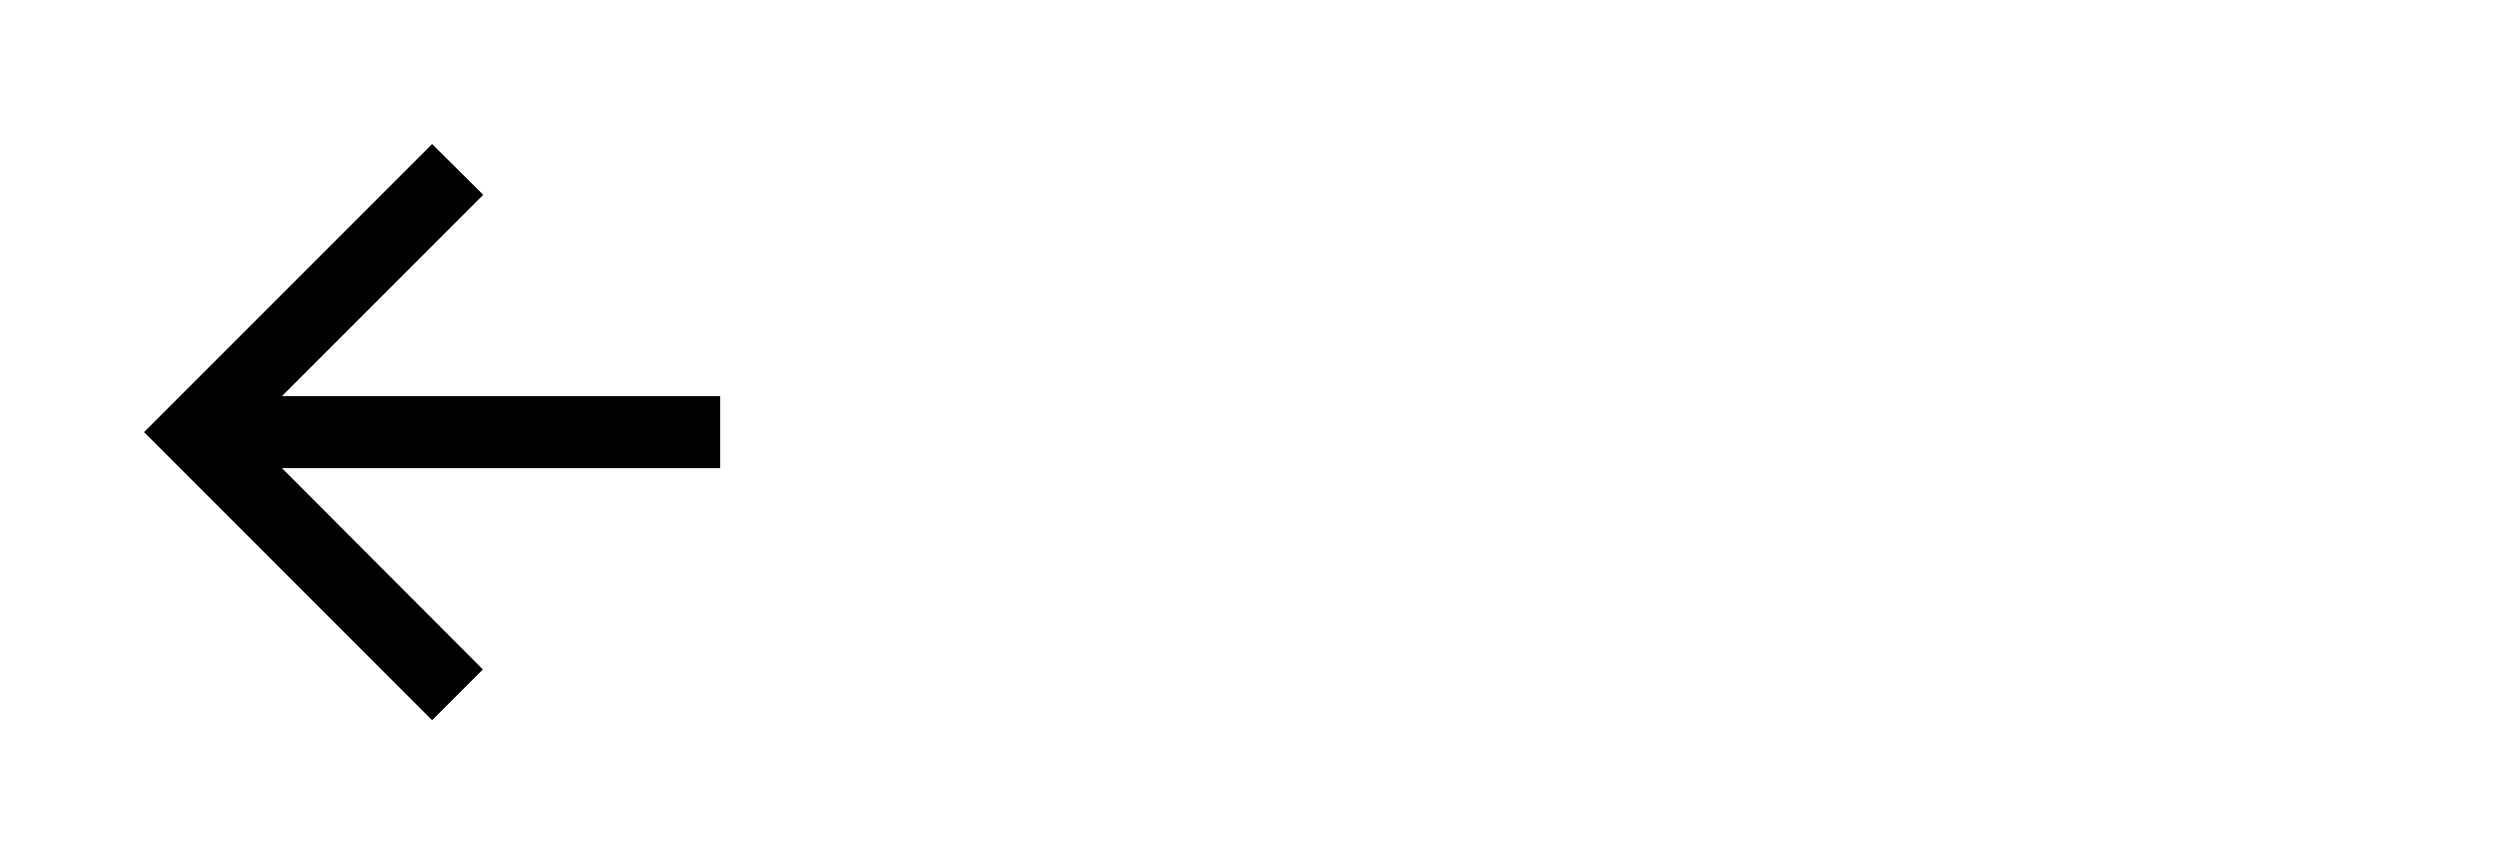
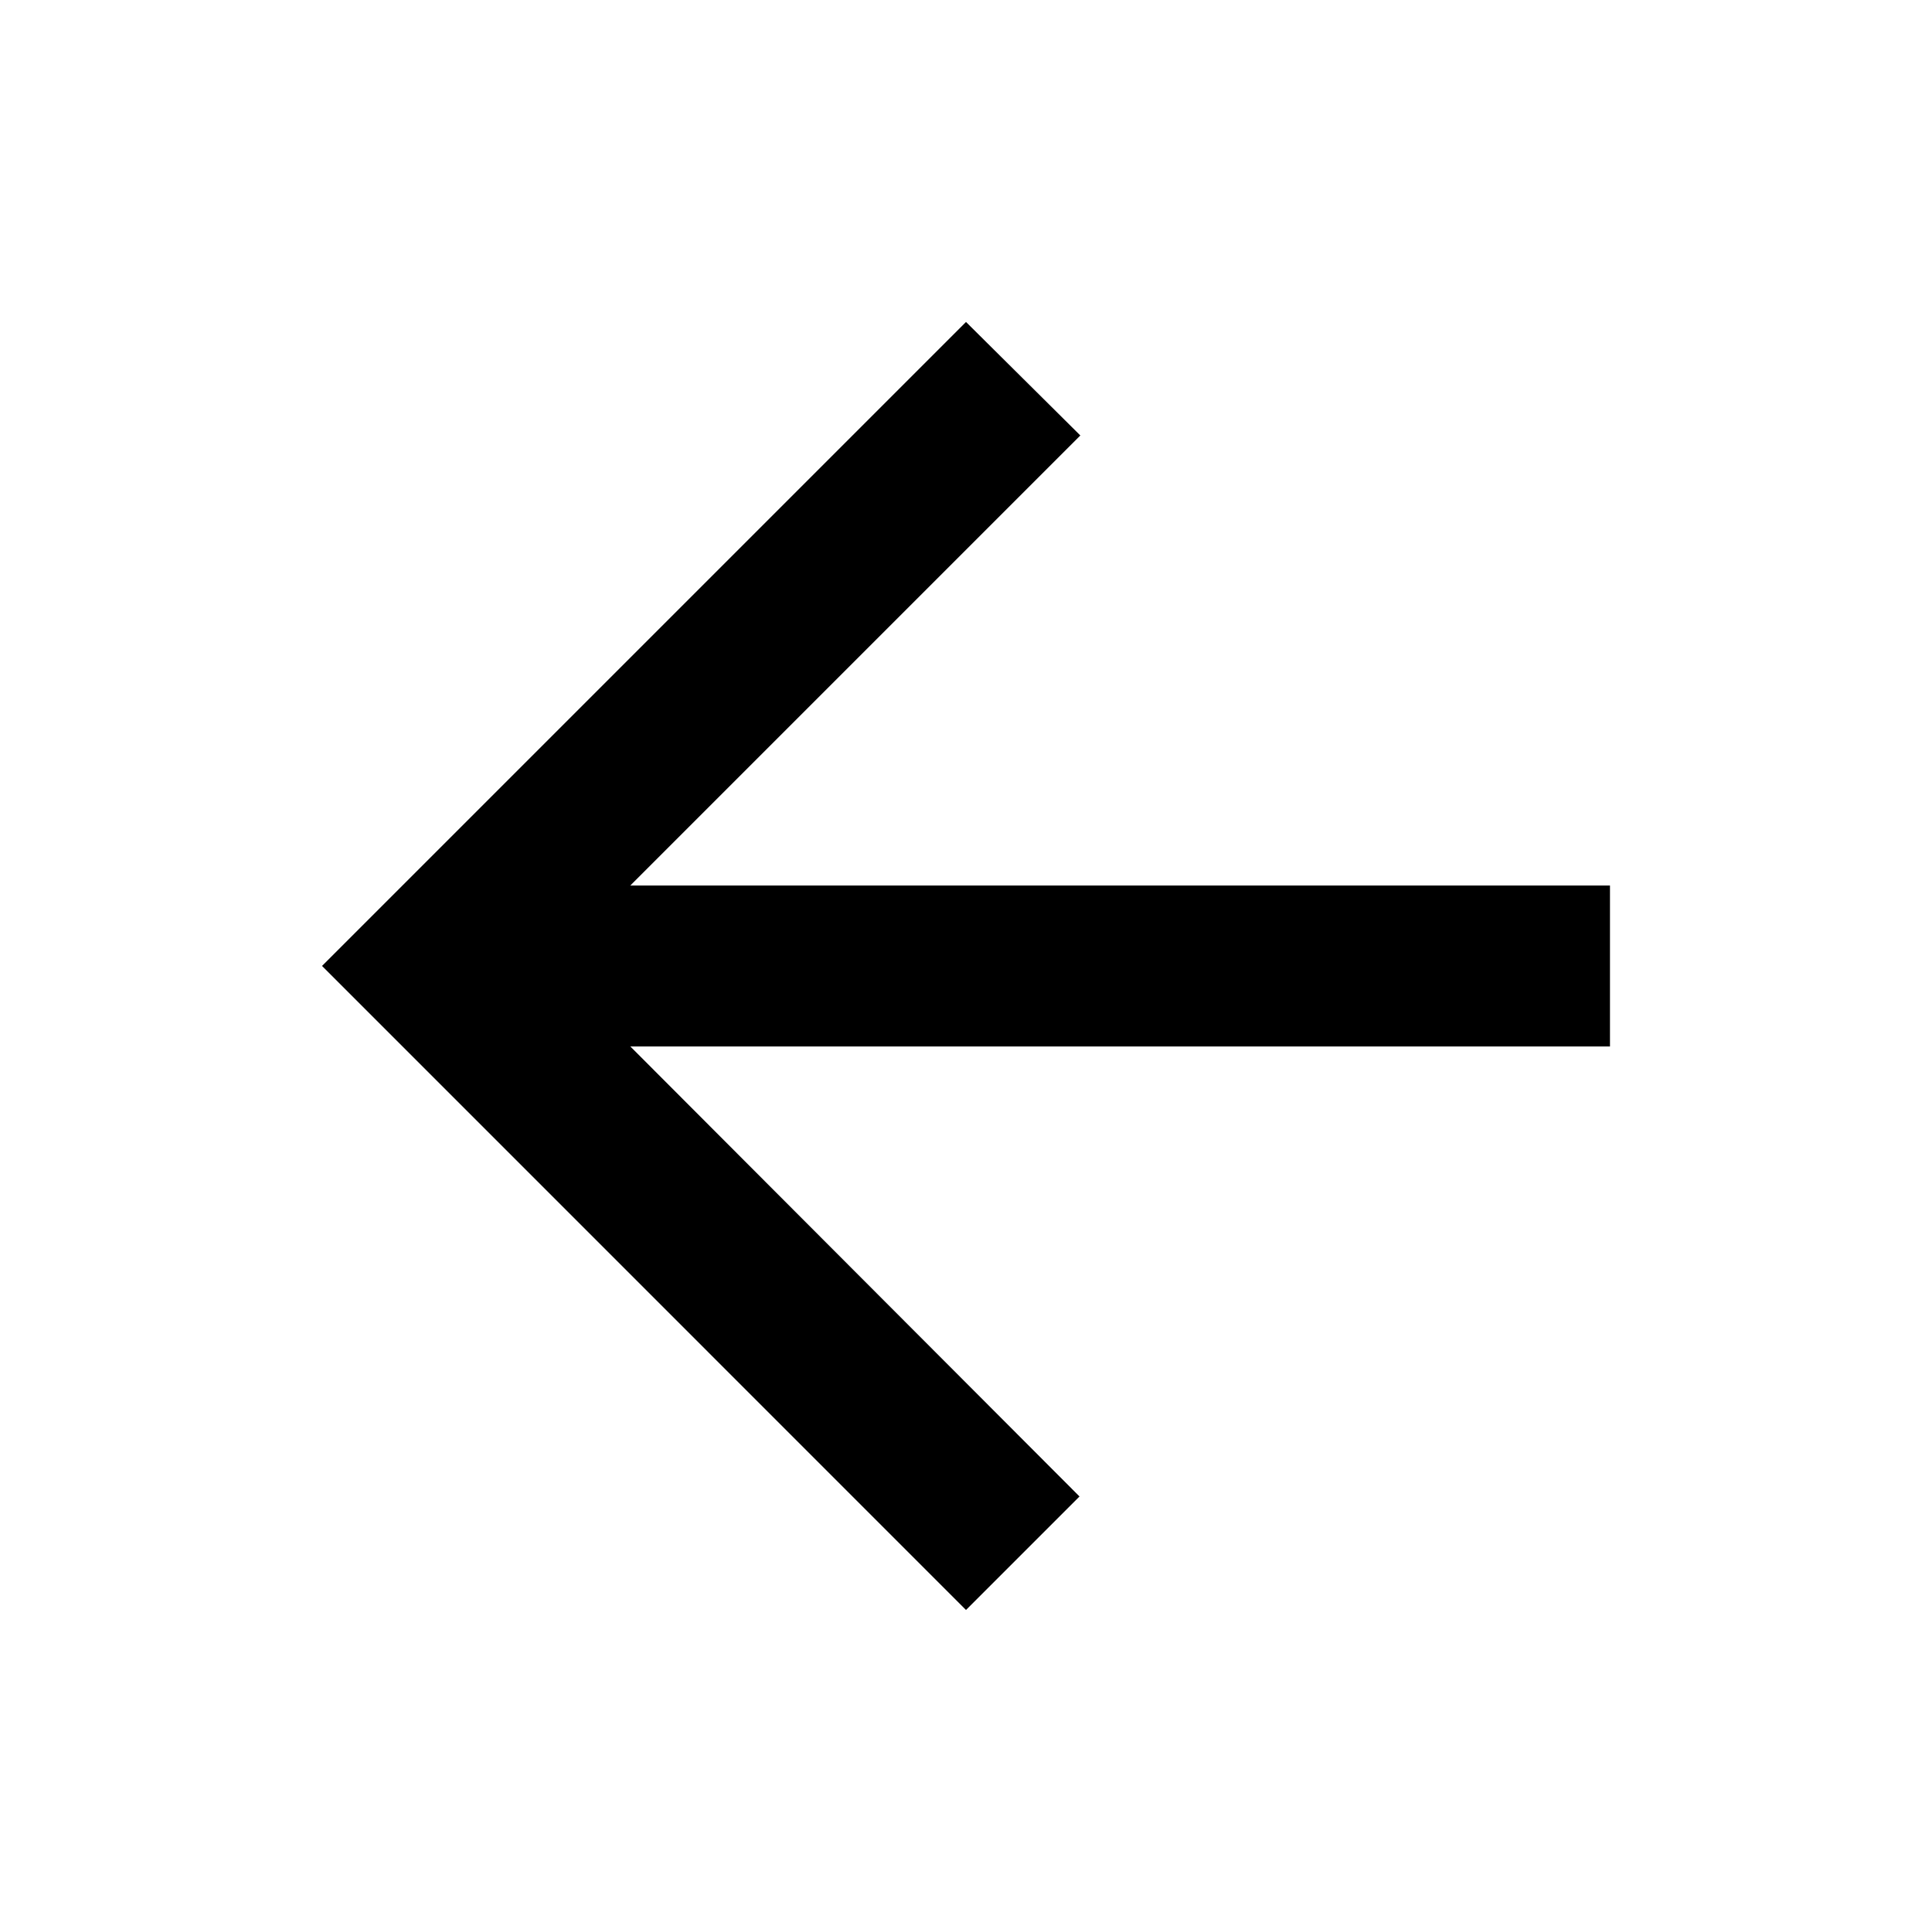
- <svg xmlns="http://www.w3.org/2000/svg" width="81" height="28" viewBox="0 0 81 28" fill="none">
-   <path d="M23.333 12.834H9.135L15.657 6.312L14 4.667L4.667 14L14 23.334L15.645 21.689L9.135 15.167H23.333V12.834Z" fill="currentColor" />
+ <svg xmlns="http://www.w3.org/2000/svg" width="28" height="28" viewBox="0 0 28 28" fill="none">
+   <path d="M23.333 12.833H9.135L15.657 6.311L14 4.666L4.667 13.999L14 23.333L15.645 21.688L9.135 15.166H23.333V12.833Z" fill="currentColor" />
</svg>
